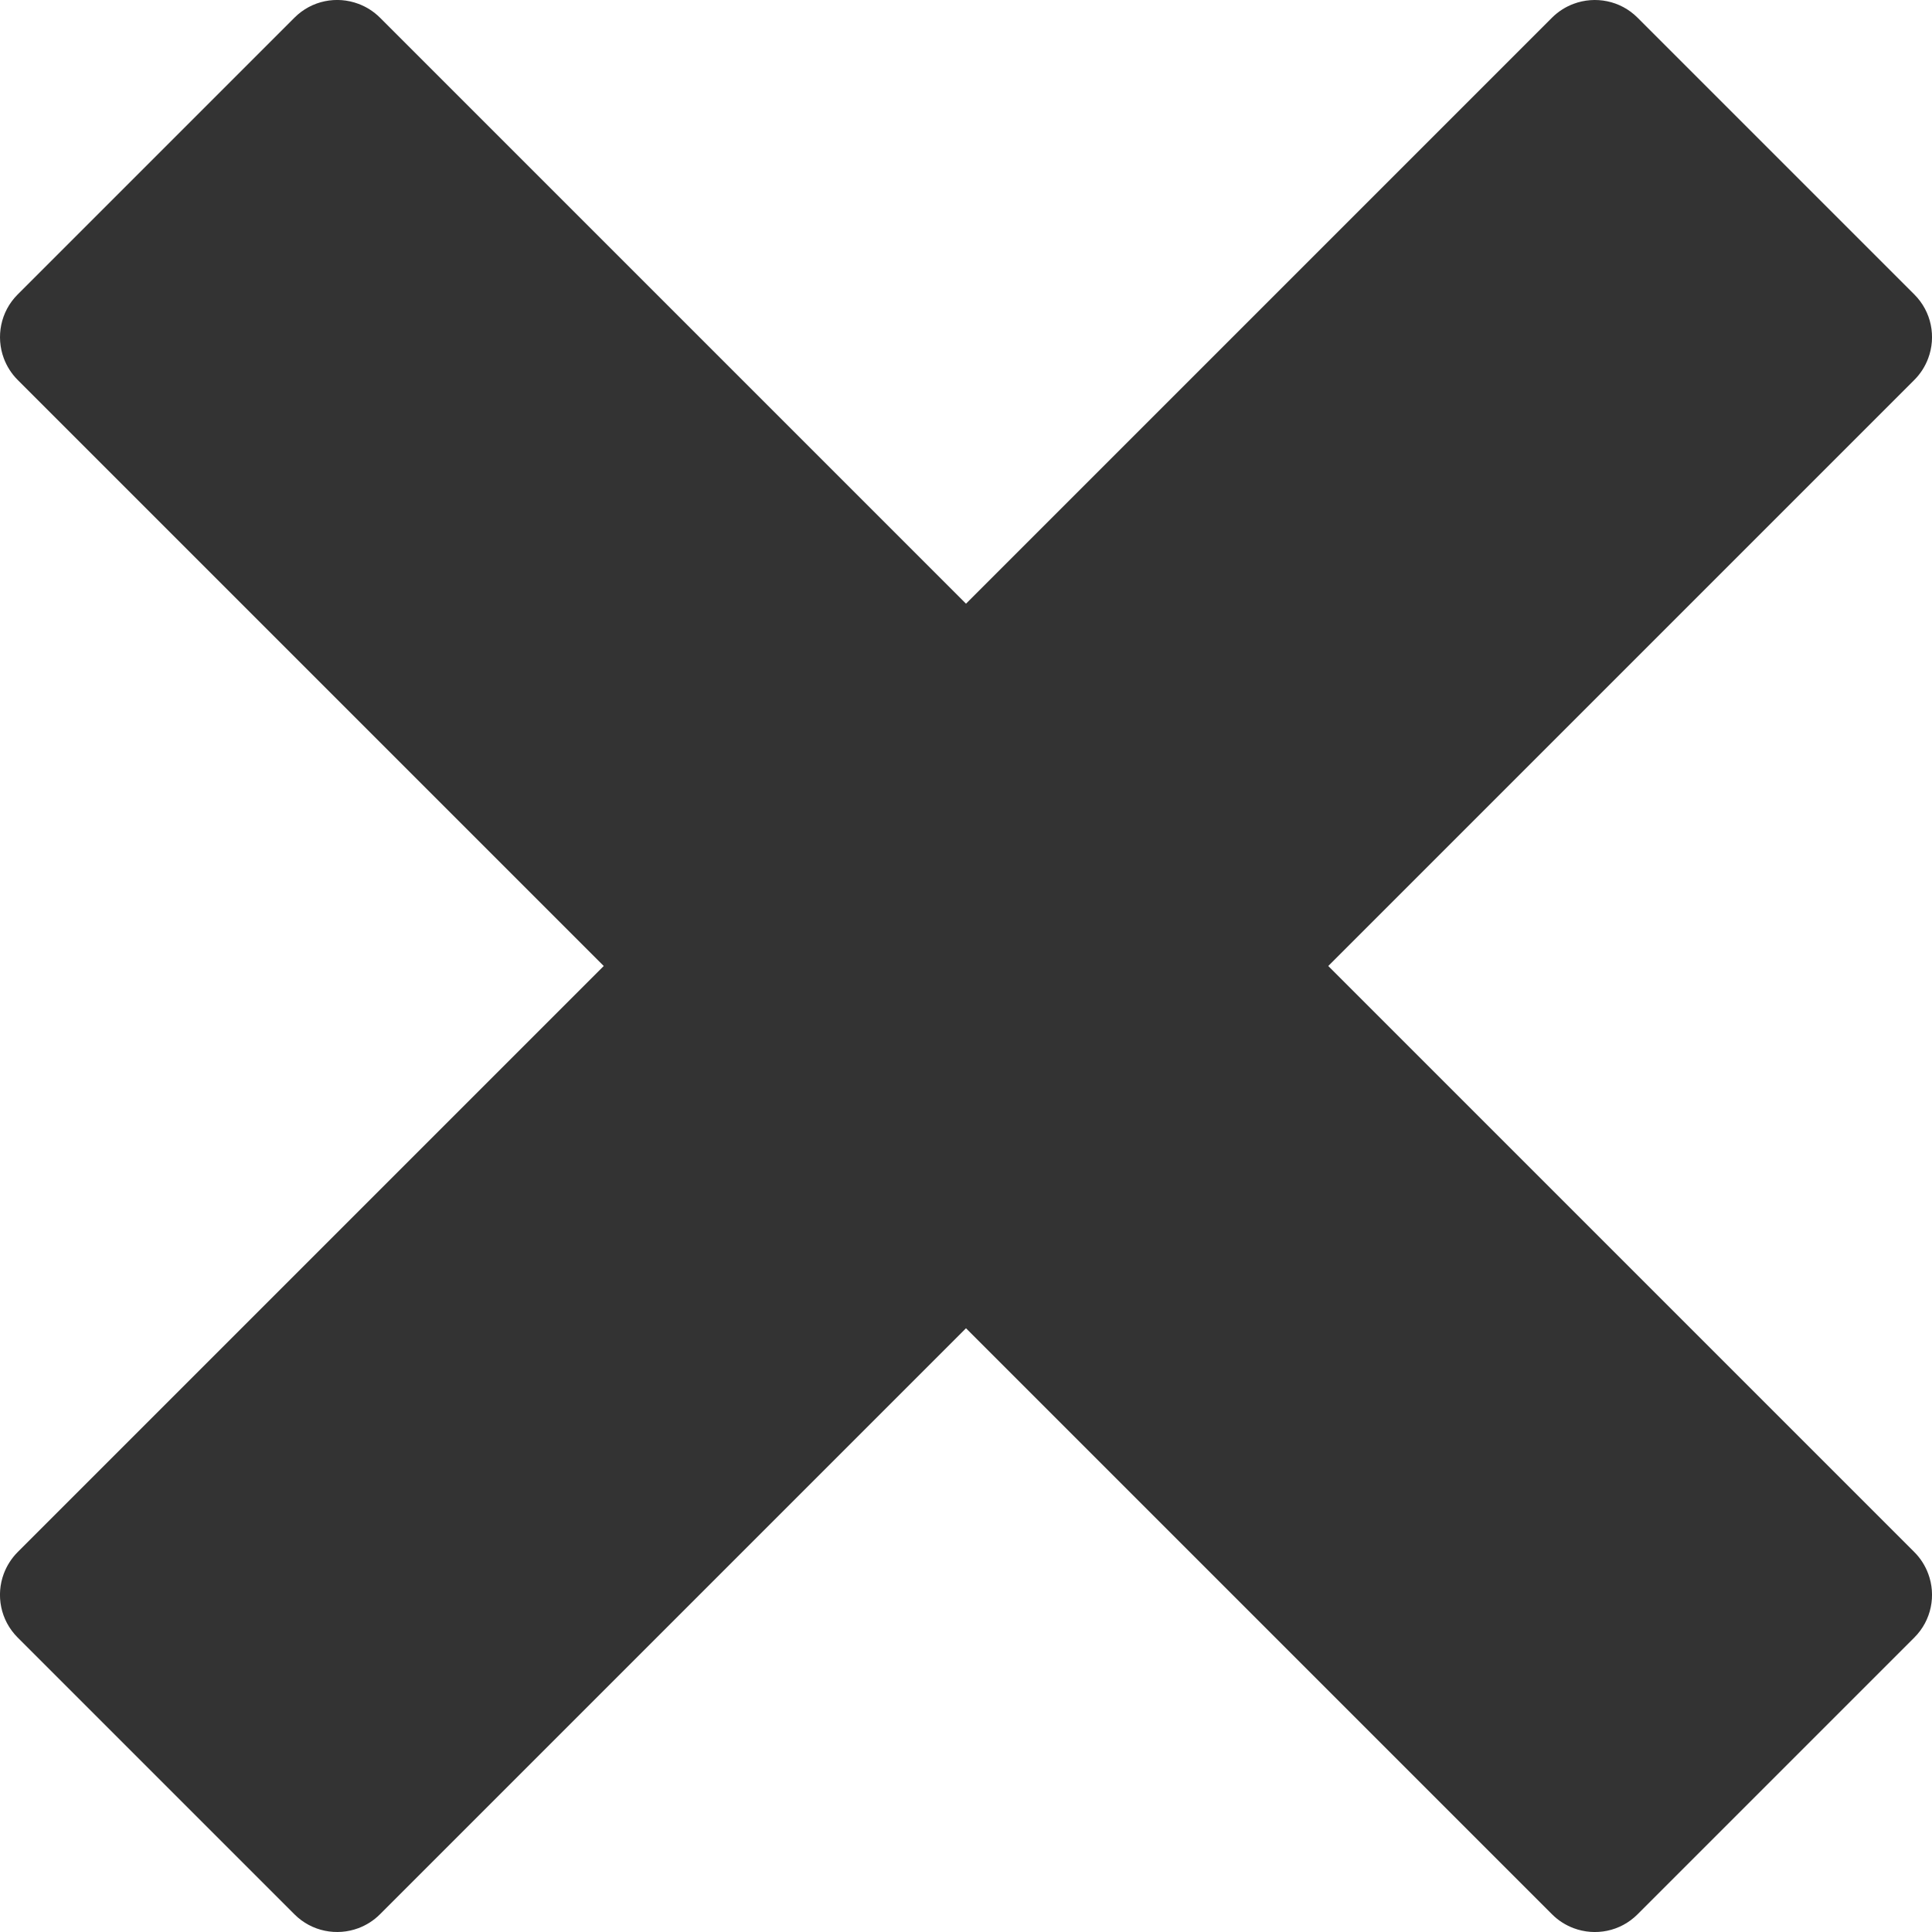
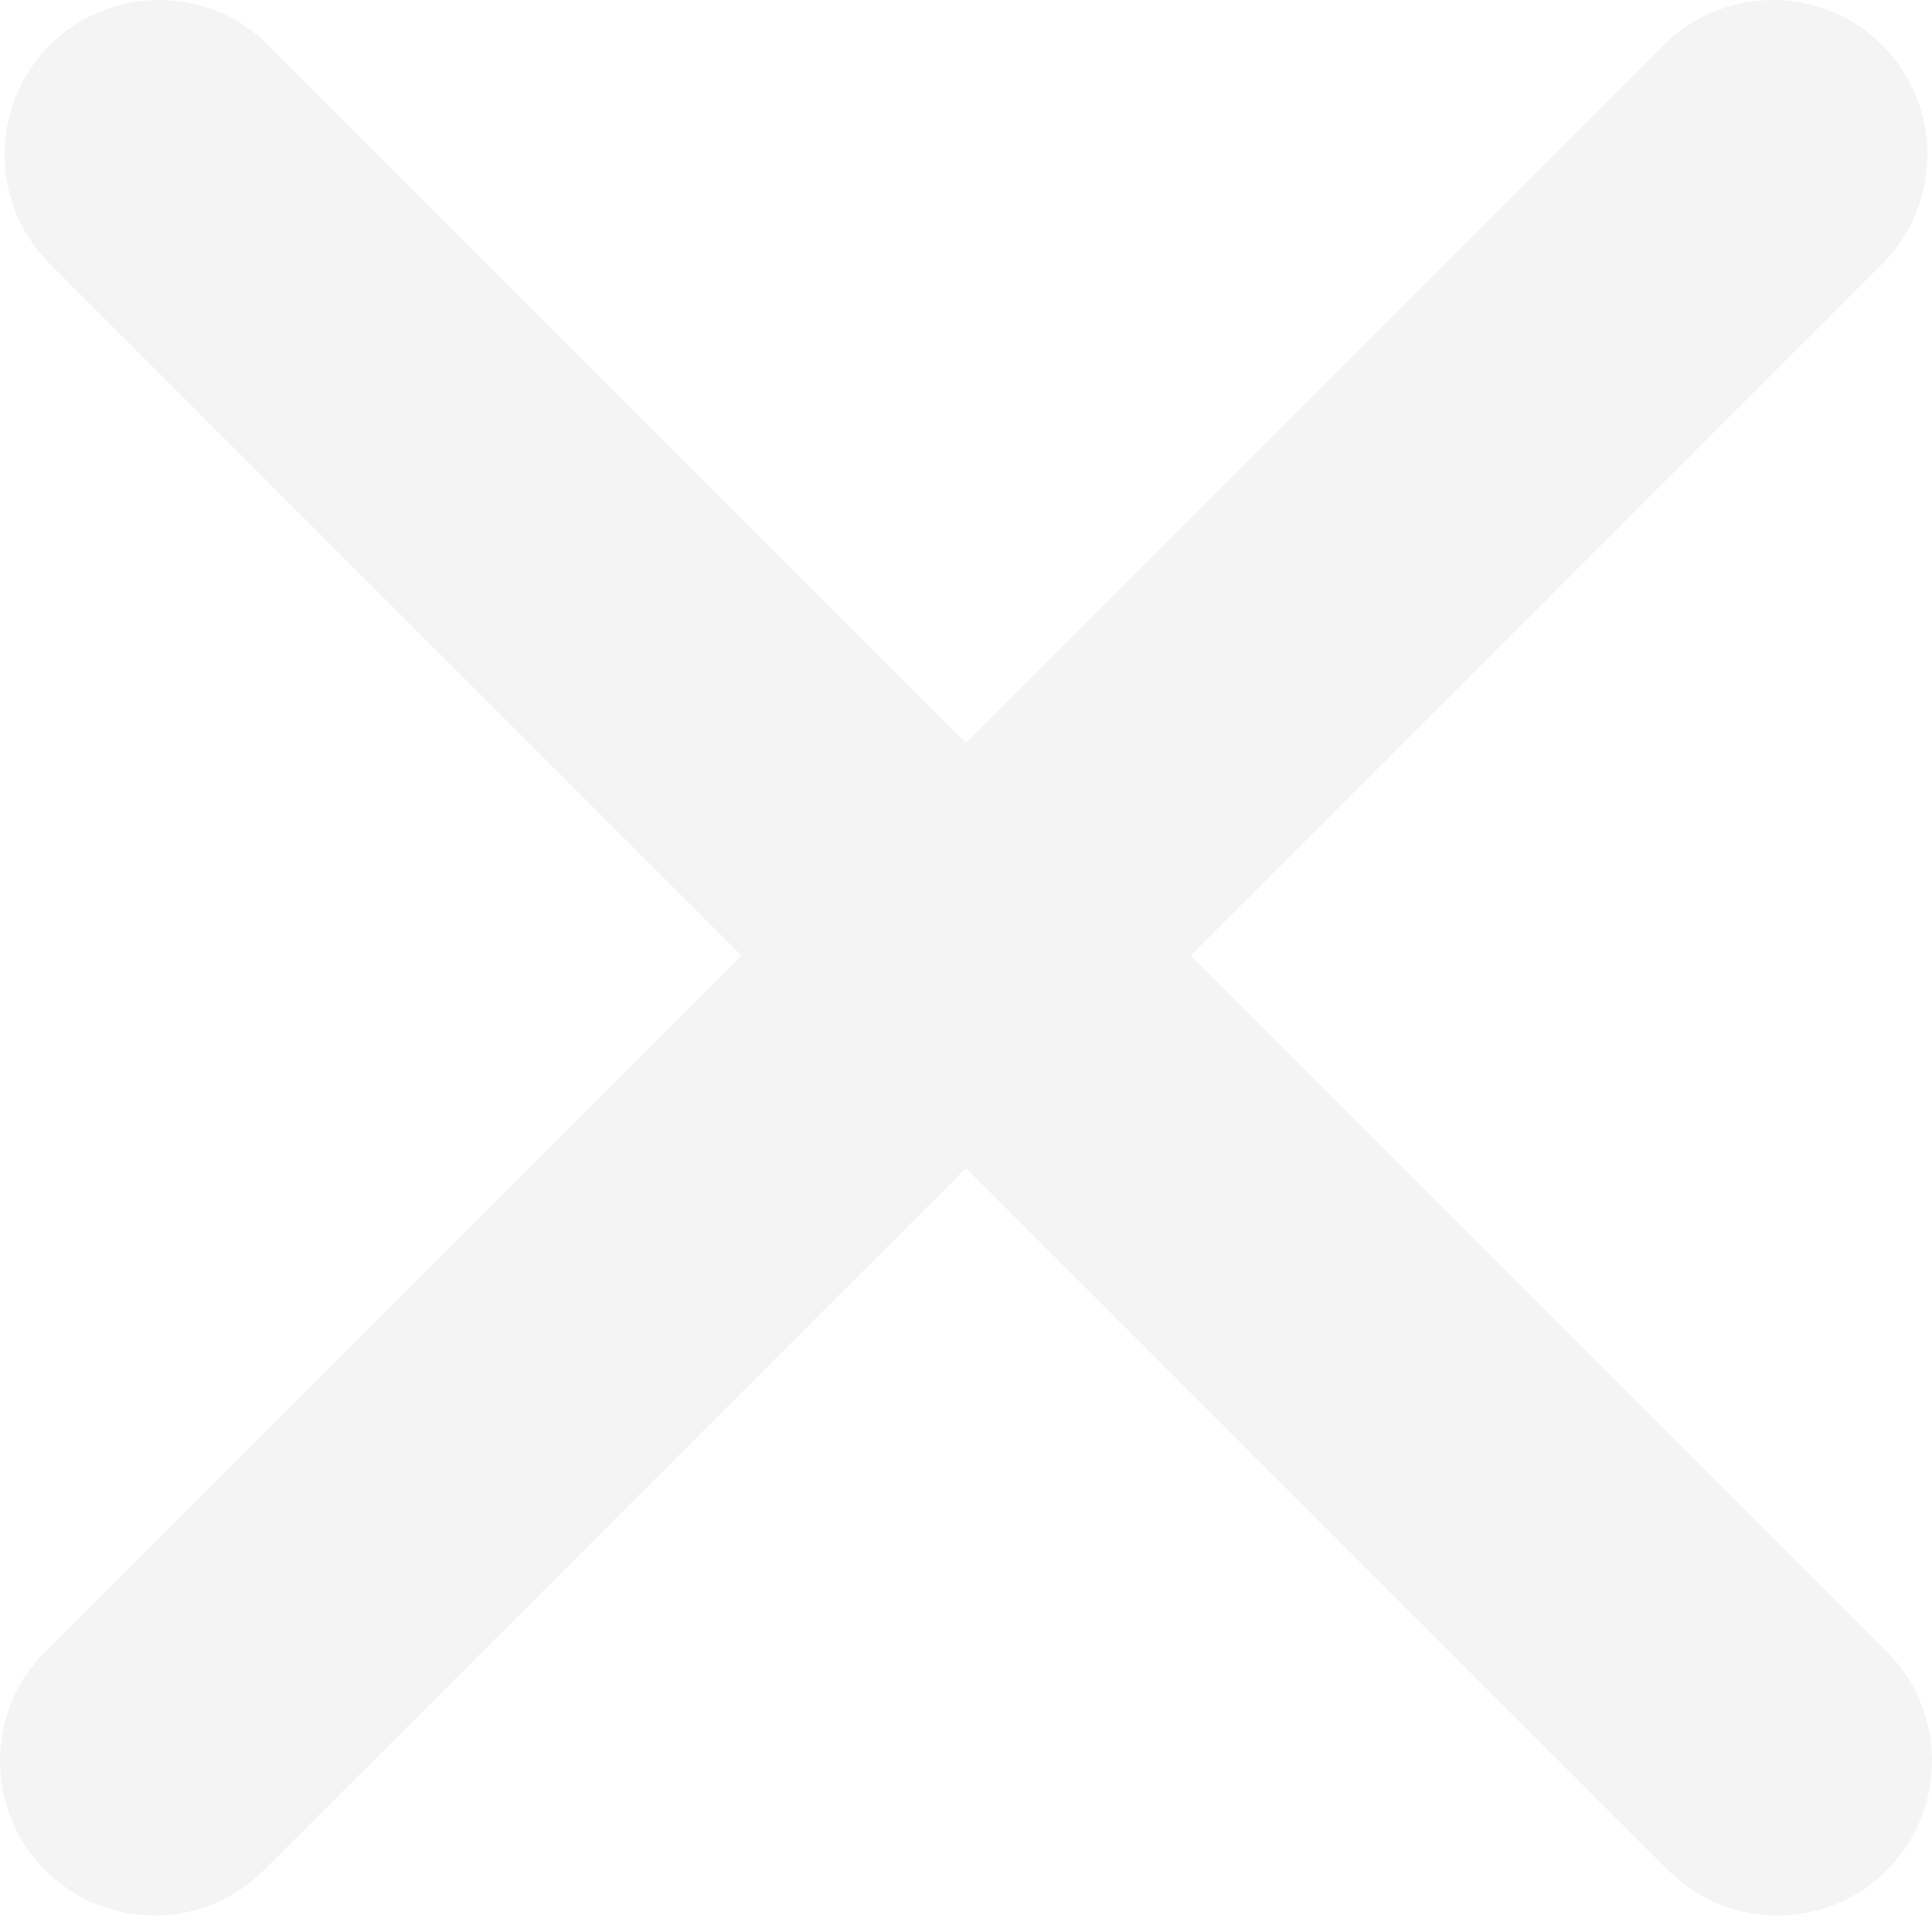
- <svg xmlns="http://www.w3.org/2000/svg" version="1.1" width="32" height="32" viewBox="0 0 32 32">
-   <path fill="#333333" d="M31.708 25.708c-0-0-0-0-0-0l-9.708-9.708 9.708-9.708c0-0 0-0 0-0 0.105-0.105 0.18-0.227 0.229-0.357 0.133-0.356 0.057-0.771-0.229-1.057l-4.586-4.586c-0.286-0.286-0.702-0.361-1.057-0.229-0.13 0.048-0.252 0.124-0.357 0.228 0 0-0 0-0 0l-9.708 9.708-9.708-9.708c-0-0-0-0-0-0-0.105-0.104-0.227-0.18-0.357-0.228-0.356-0.133-0.771-0.057-1.057 0.229l-4.586 4.586c-0.286 0.286-0.361 0.702-0.229 1.057 0.049 0.13 0.124 0.252 0.229 0.357 0 0 0 0 0 0l9.708 9.708-9.708 9.708c-0 0-0 0-0 0-0.104 0.105-0.18 0.227-0.229 0.357-0.133 0.355-0.057 0.771 0.229 1.057l4.586 4.586c0.286 0.286 0.702 0.361 1.057 0.229 0.13-0.049 0.252-0.124 0.357-0.229 0-0 0-0 0-0l9.708-9.708 9.708 9.708c0 0 0 0 0 0 0.105 0.105 0.227 0.18 0.357 0.229 0.356 0.133 0.771 0.057 1.057-0.229l4.586-4.586c0.286-0.286 0.362-0.702 0.229-1.057-0.049-0.13-0.124-0.252-0.229-0.357z" />
+ <svg xmlns="http://www.w3.org/2000/svg" width="32px" height="32px" viewBox="0 0 32 32" version="1.1">
+   <defs />
+   <g id="Elements" stroke="none" stroke-width="1" fill="none" fill-rule="evenodd">
+     <path d="M16,12.304 L4.447,0.751 C3.446,-0.25 1.824,-0.251 0.824,0.749 C-0.174,1.747 -0.175,3.371 0.826,4.372 L12.279,15.826 L0.751,27.355 C-0.25,28.356 -0.249,29.98 0.749,30.978 C1.749,31.978 3.371,31.977 4.372,30.976 L16,19.348 L27.628,30.976 C28.629,31.977 30.251,31.978 31.251,30.978 C32.249,29.98 32.25,28.356 31.249,27.355 L19.721,15.826 L31.174,4.372 C32.175,3.371 32.174,1.747 31.176,0.749 C30.176,-0.251 28.554,-0.25 27.553,0.751 L16,12.304 L16,12.304 Z" id="icon_close" fill="#F4F4F4" />
+   </g>
</svg>
